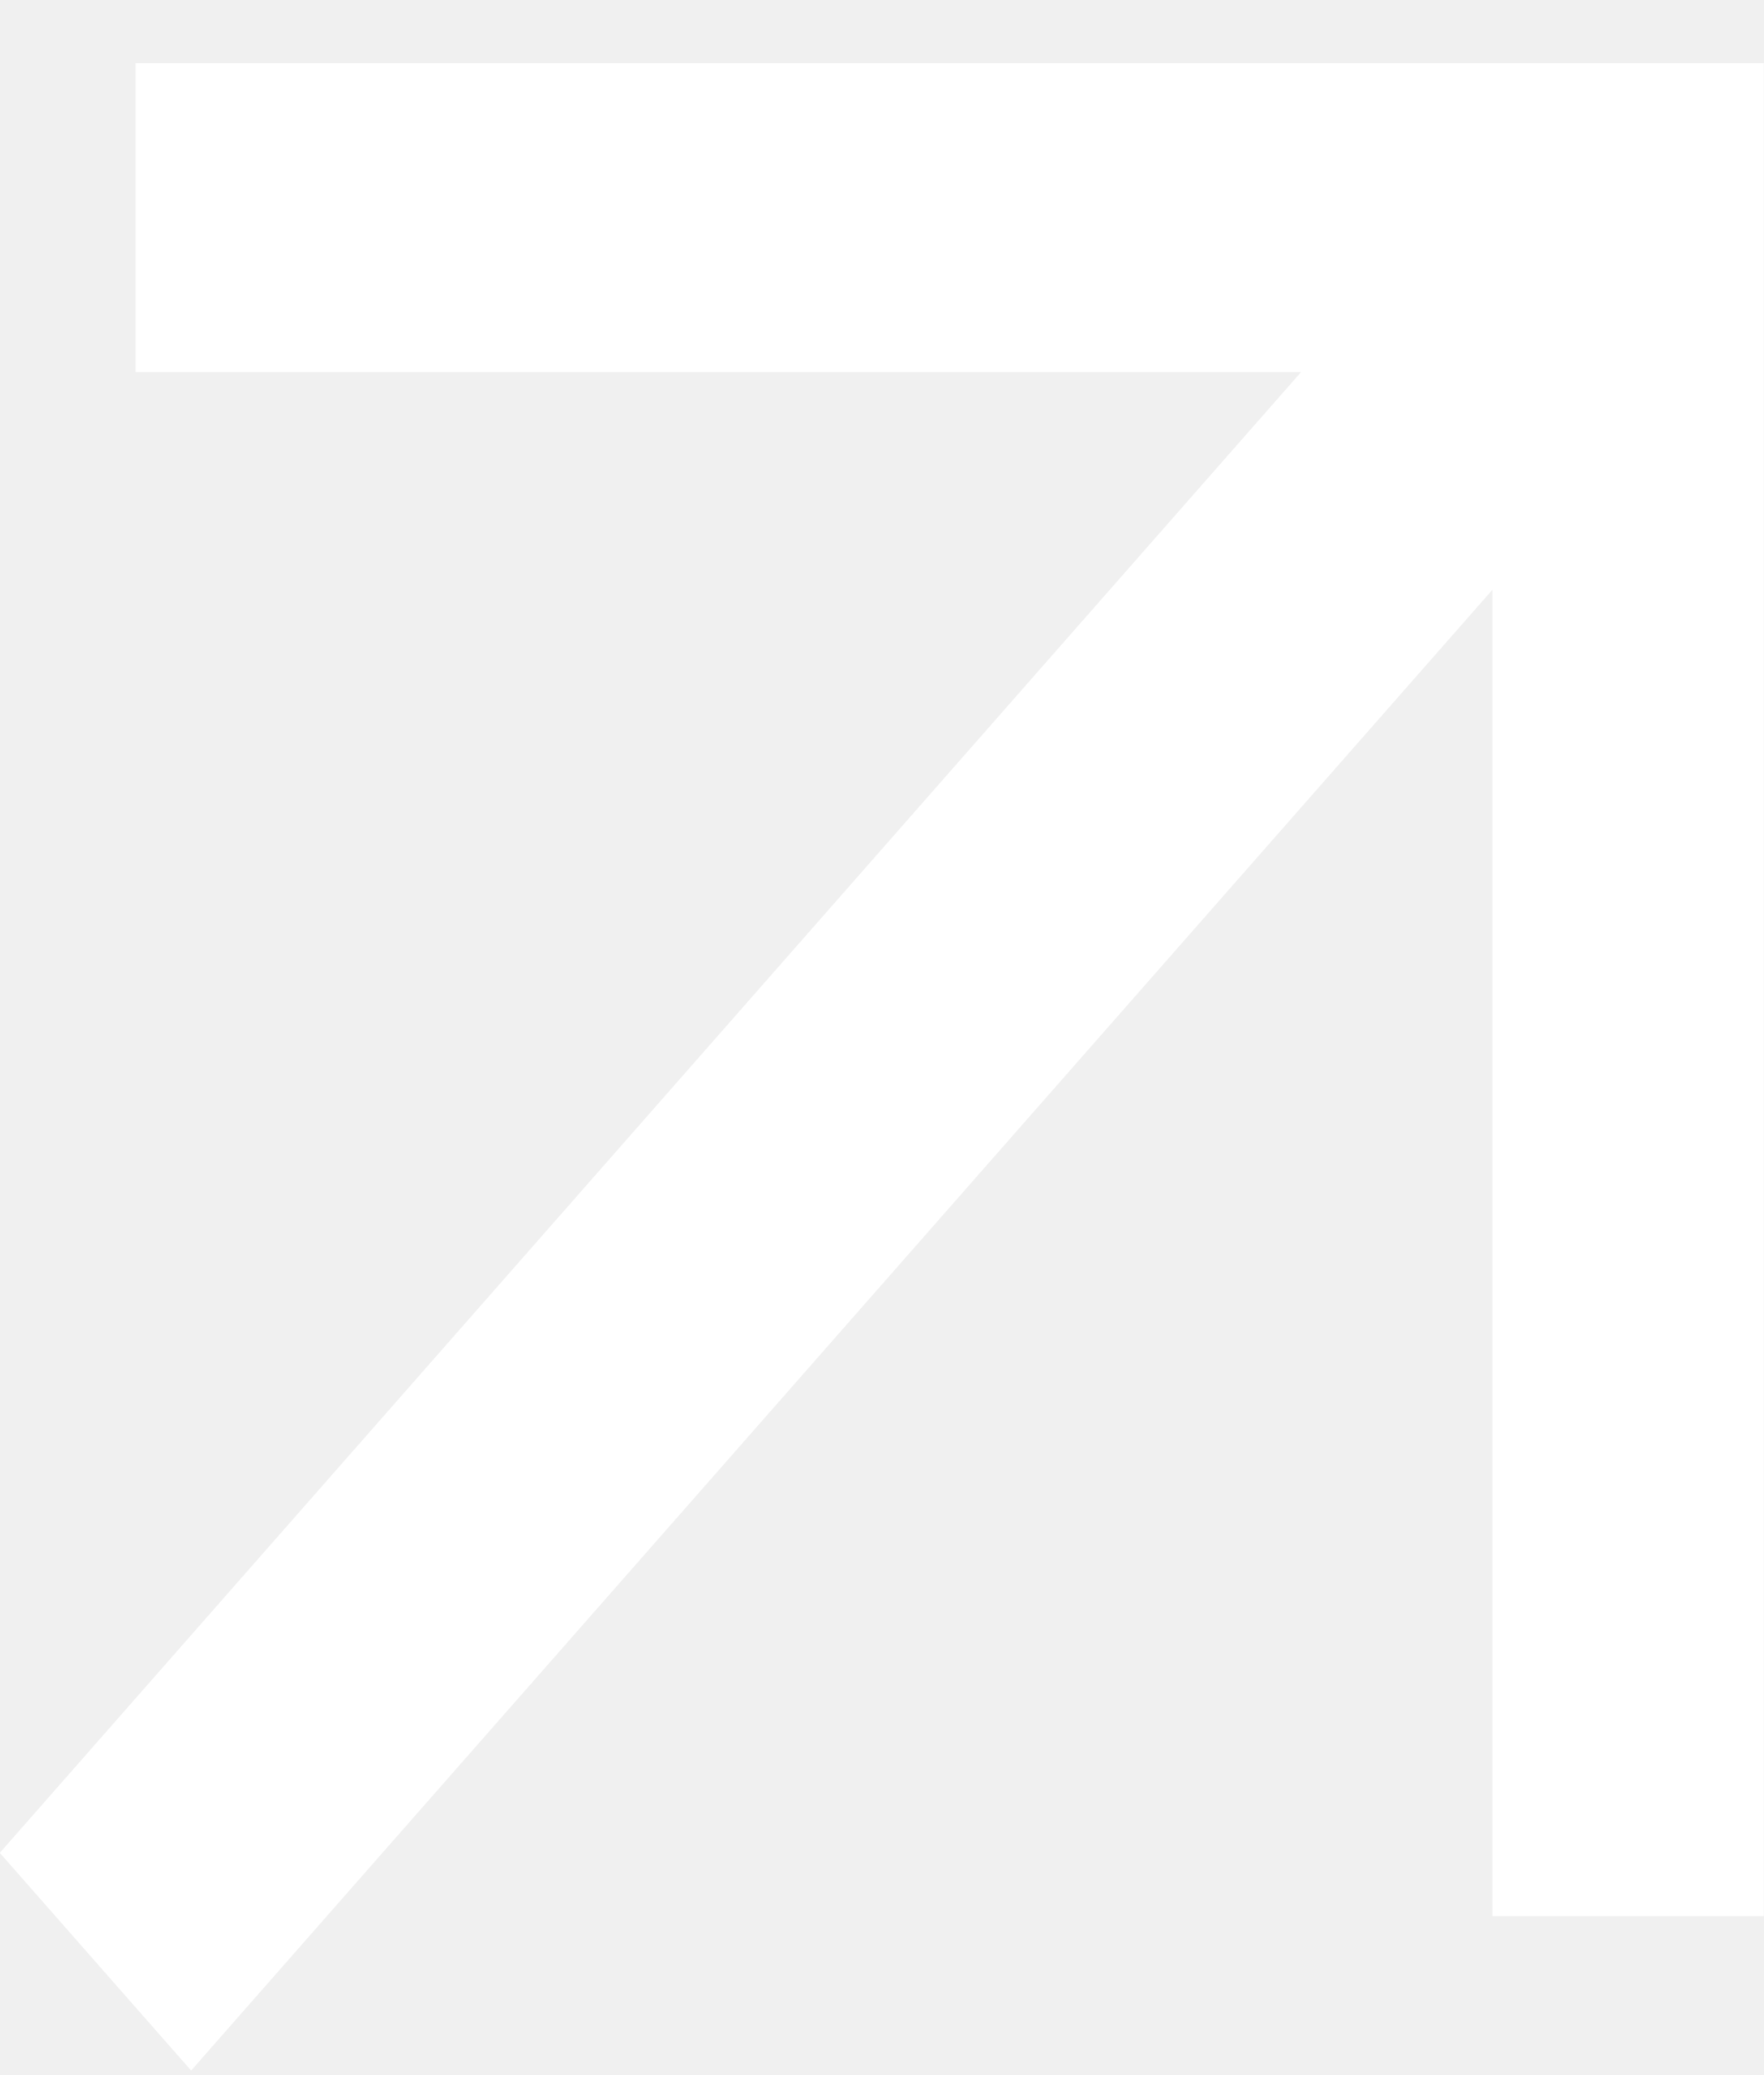
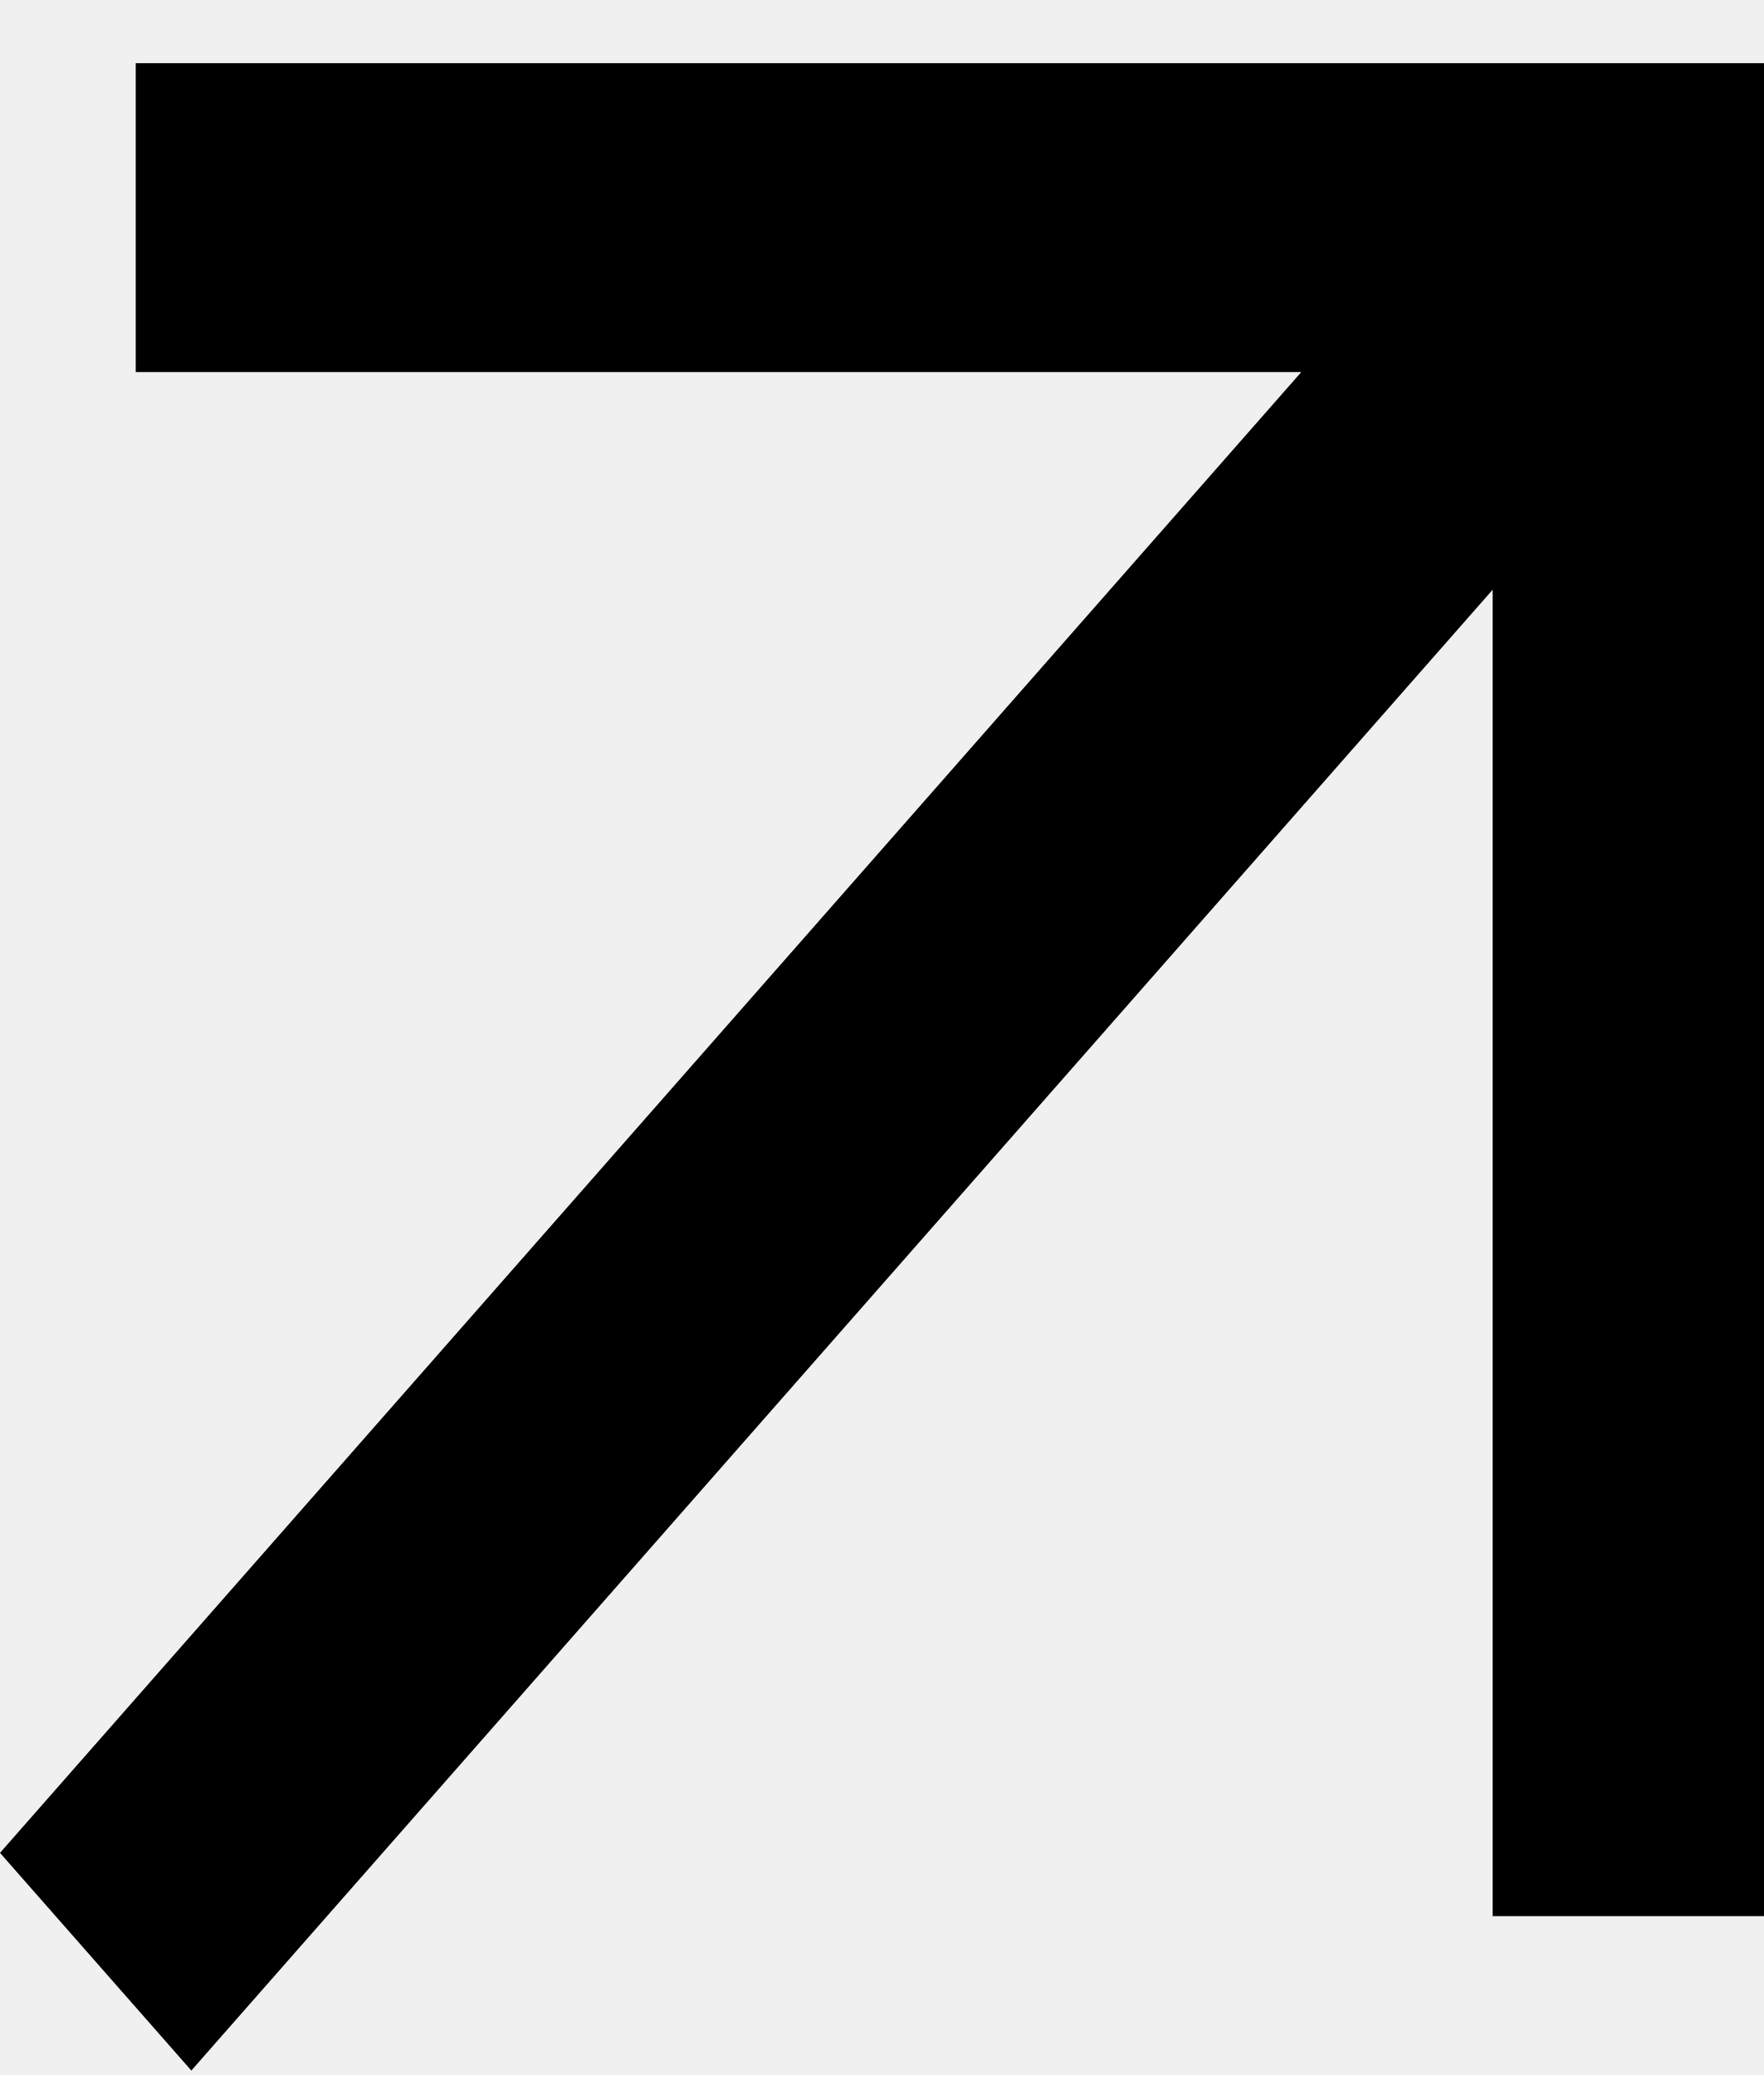
<svg xmlns="http://www.w3.org/2000/svg" width="17" height="20" viewBox="0 0 17 20" fill="none">
-   <path d="M1.306 0.609V3.586H12.539L-0.002 17.859L1.842 19.957L14.383 5.684V18.469H16.998V0.609H1.306Z" fill="white" />
+   <path d="M1.308 0.609V3.586H12.541L0 17.859L1.844 19.957L14.385 5.684V18.469H17V0.609H1.308Z" fill="black" />
</svg>
